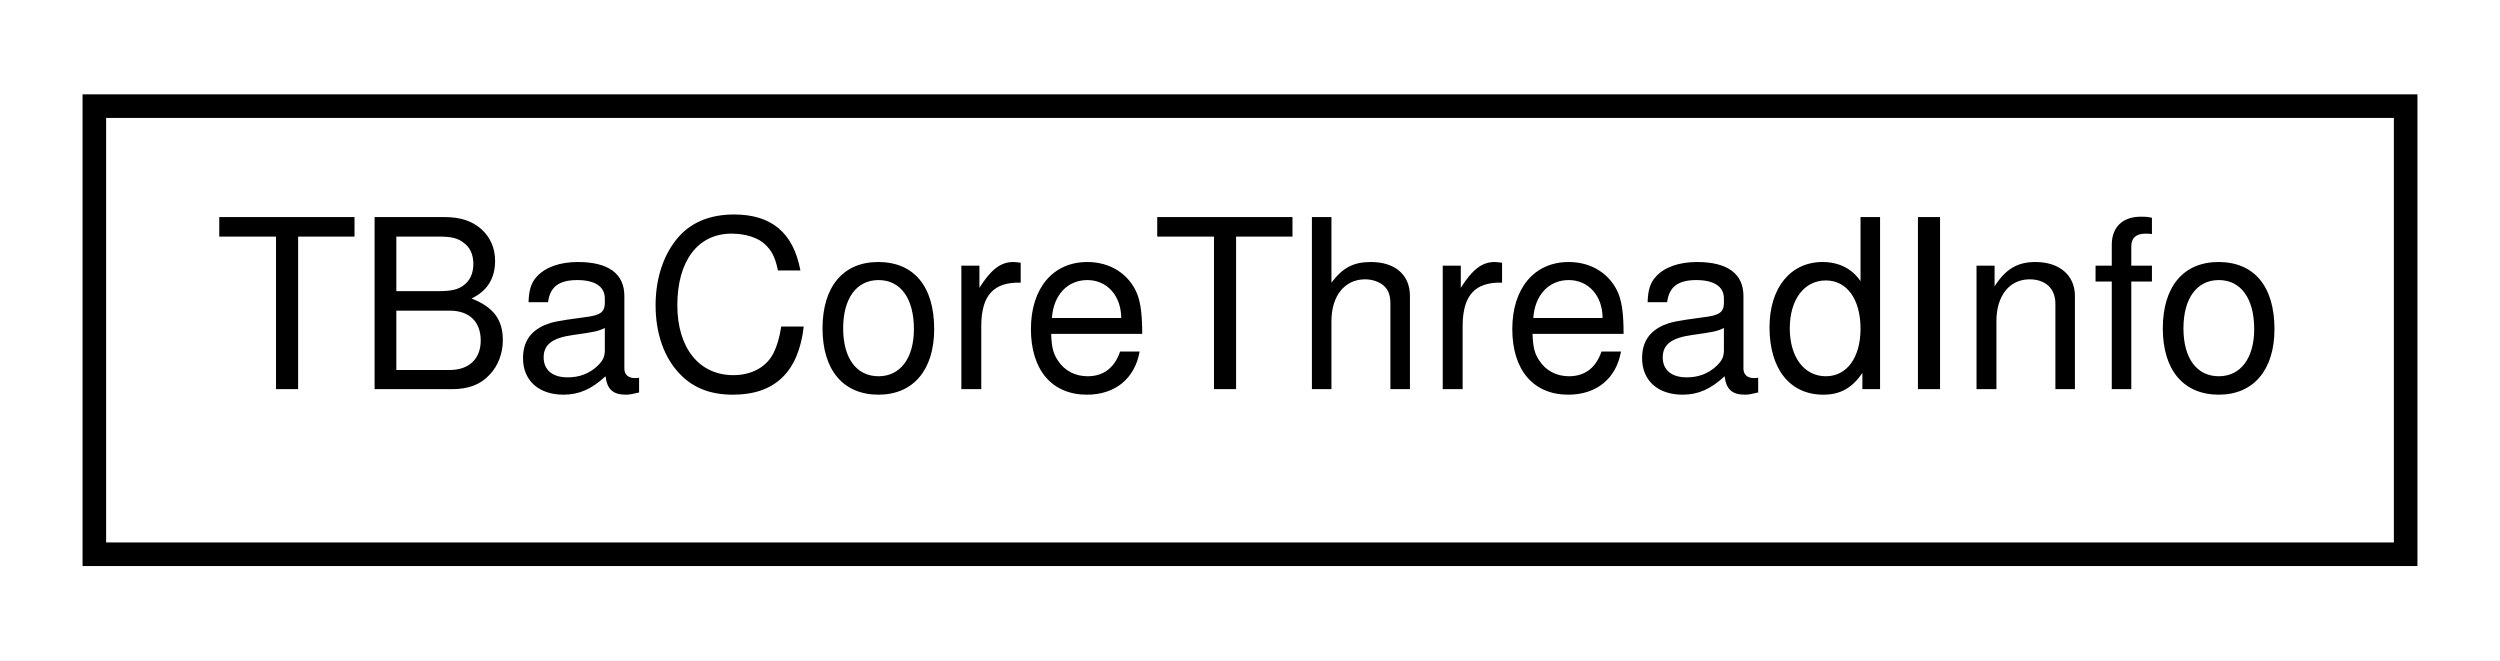
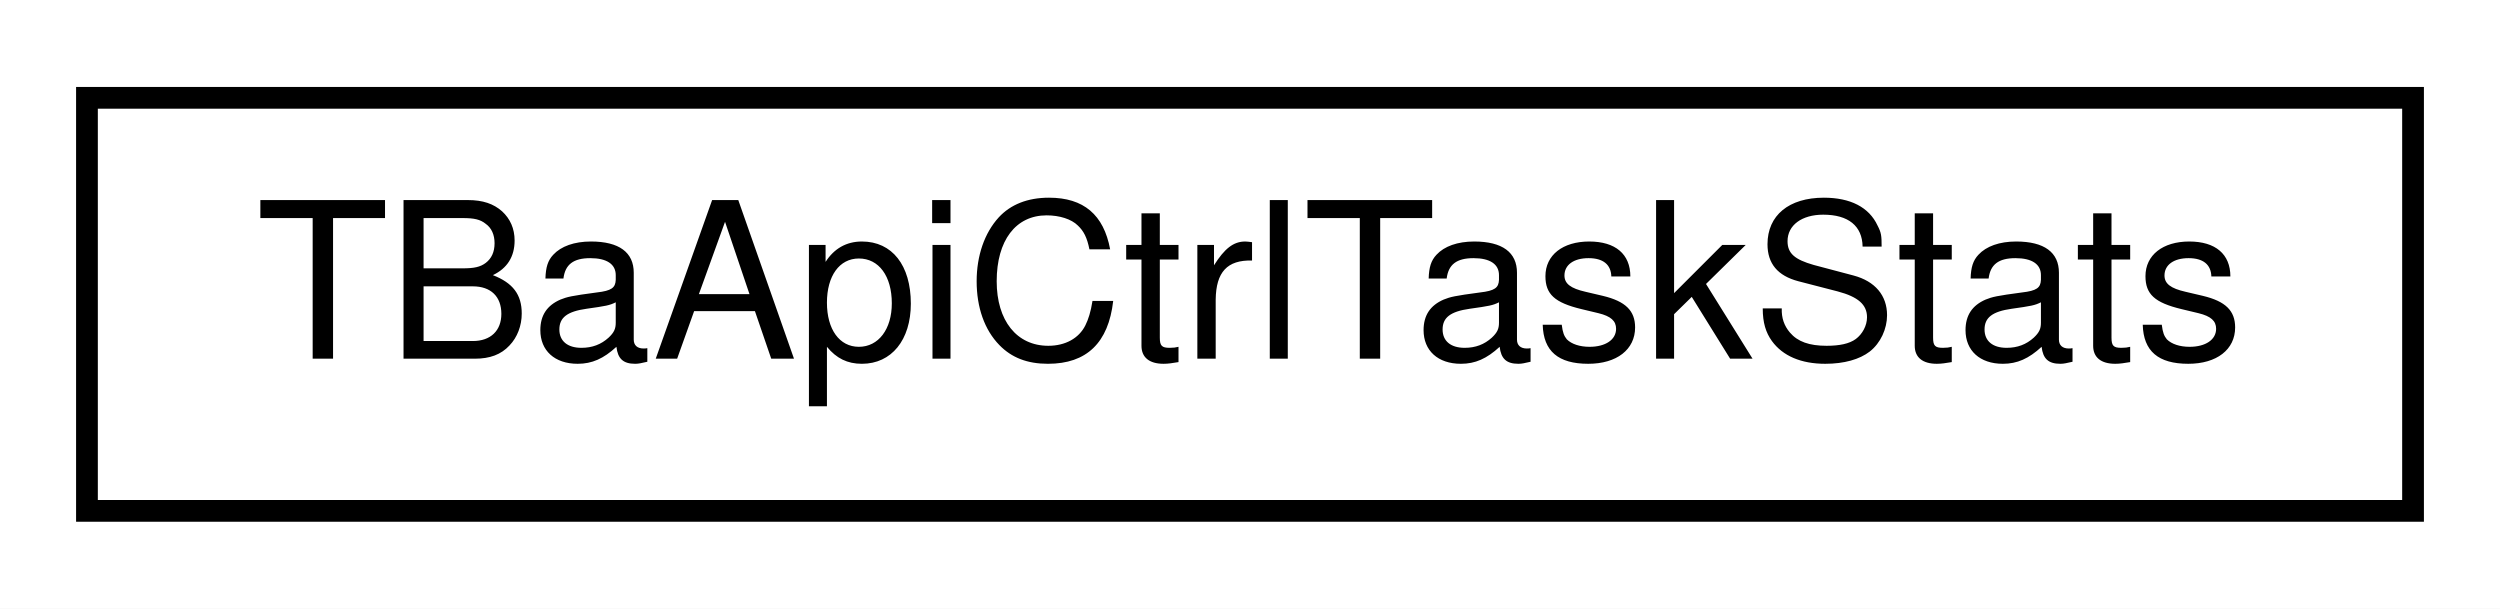
- <svg xmlns="http://www.w3.org/2000/svg" xmlns:xlink="http://www.w3.org/1999/xlink" width="106pt" height="28pt" viewBox="0.00 0.00 106.00 28.00">
+ <svg xmlns="http://www.w3.org/2000/svg" xmlns:xlink="http://www.w3.org/1999/xlink" width="115pt" height="28pt" viewBox="0.00 0.00 115.00 28.00">
  <g id="graph0" class="graph" transform="scale(1 1) rotate(0) translate(4 24)">
-     <polygon fill="white" stroke="none" points="-4,4 -4,-24 102,-24 102,4 -4,4" />
+     <polygon fill="white" stroke="none" points="-4,4 -4,-24 111,-24 111,4 -4,4" />
    <g id="node1" class="node">
      <g id="a_node1">
-         <a xlink:href="structTBaCoreThreadInfo.html" target="_top" xlink:title="Thread info. ">
-           <polygon fill="white" stroke="black" points="0,-0.5 0,-19.5 98,-19.5 98,-0.5 0,-0.5" />
-           <text text-anchor="middle" x="49" y="-7.5" font-family="Helvetica,sans-Serif" font-size="10.00">TBaCoreThreadInfo</text>
+         <a xlink:href="structTBaApiCtrlTaskStats.html" target="_top" xlink:title="Control task statistics. ">
+           <polygon fill="white" stroke="black" points="0,-0.5 0,-19.5 107,-19.5 107,-0.5 0,-0.5" />
+           <text text-anchor="middle" x="53.5" y="-7.5" font-family="Helvetica,sans-Serif" font-size="10.00">TBaApiCtrlTaskStats</text>
        </a>
      </g>
    </g>
  </g>
</svg>
